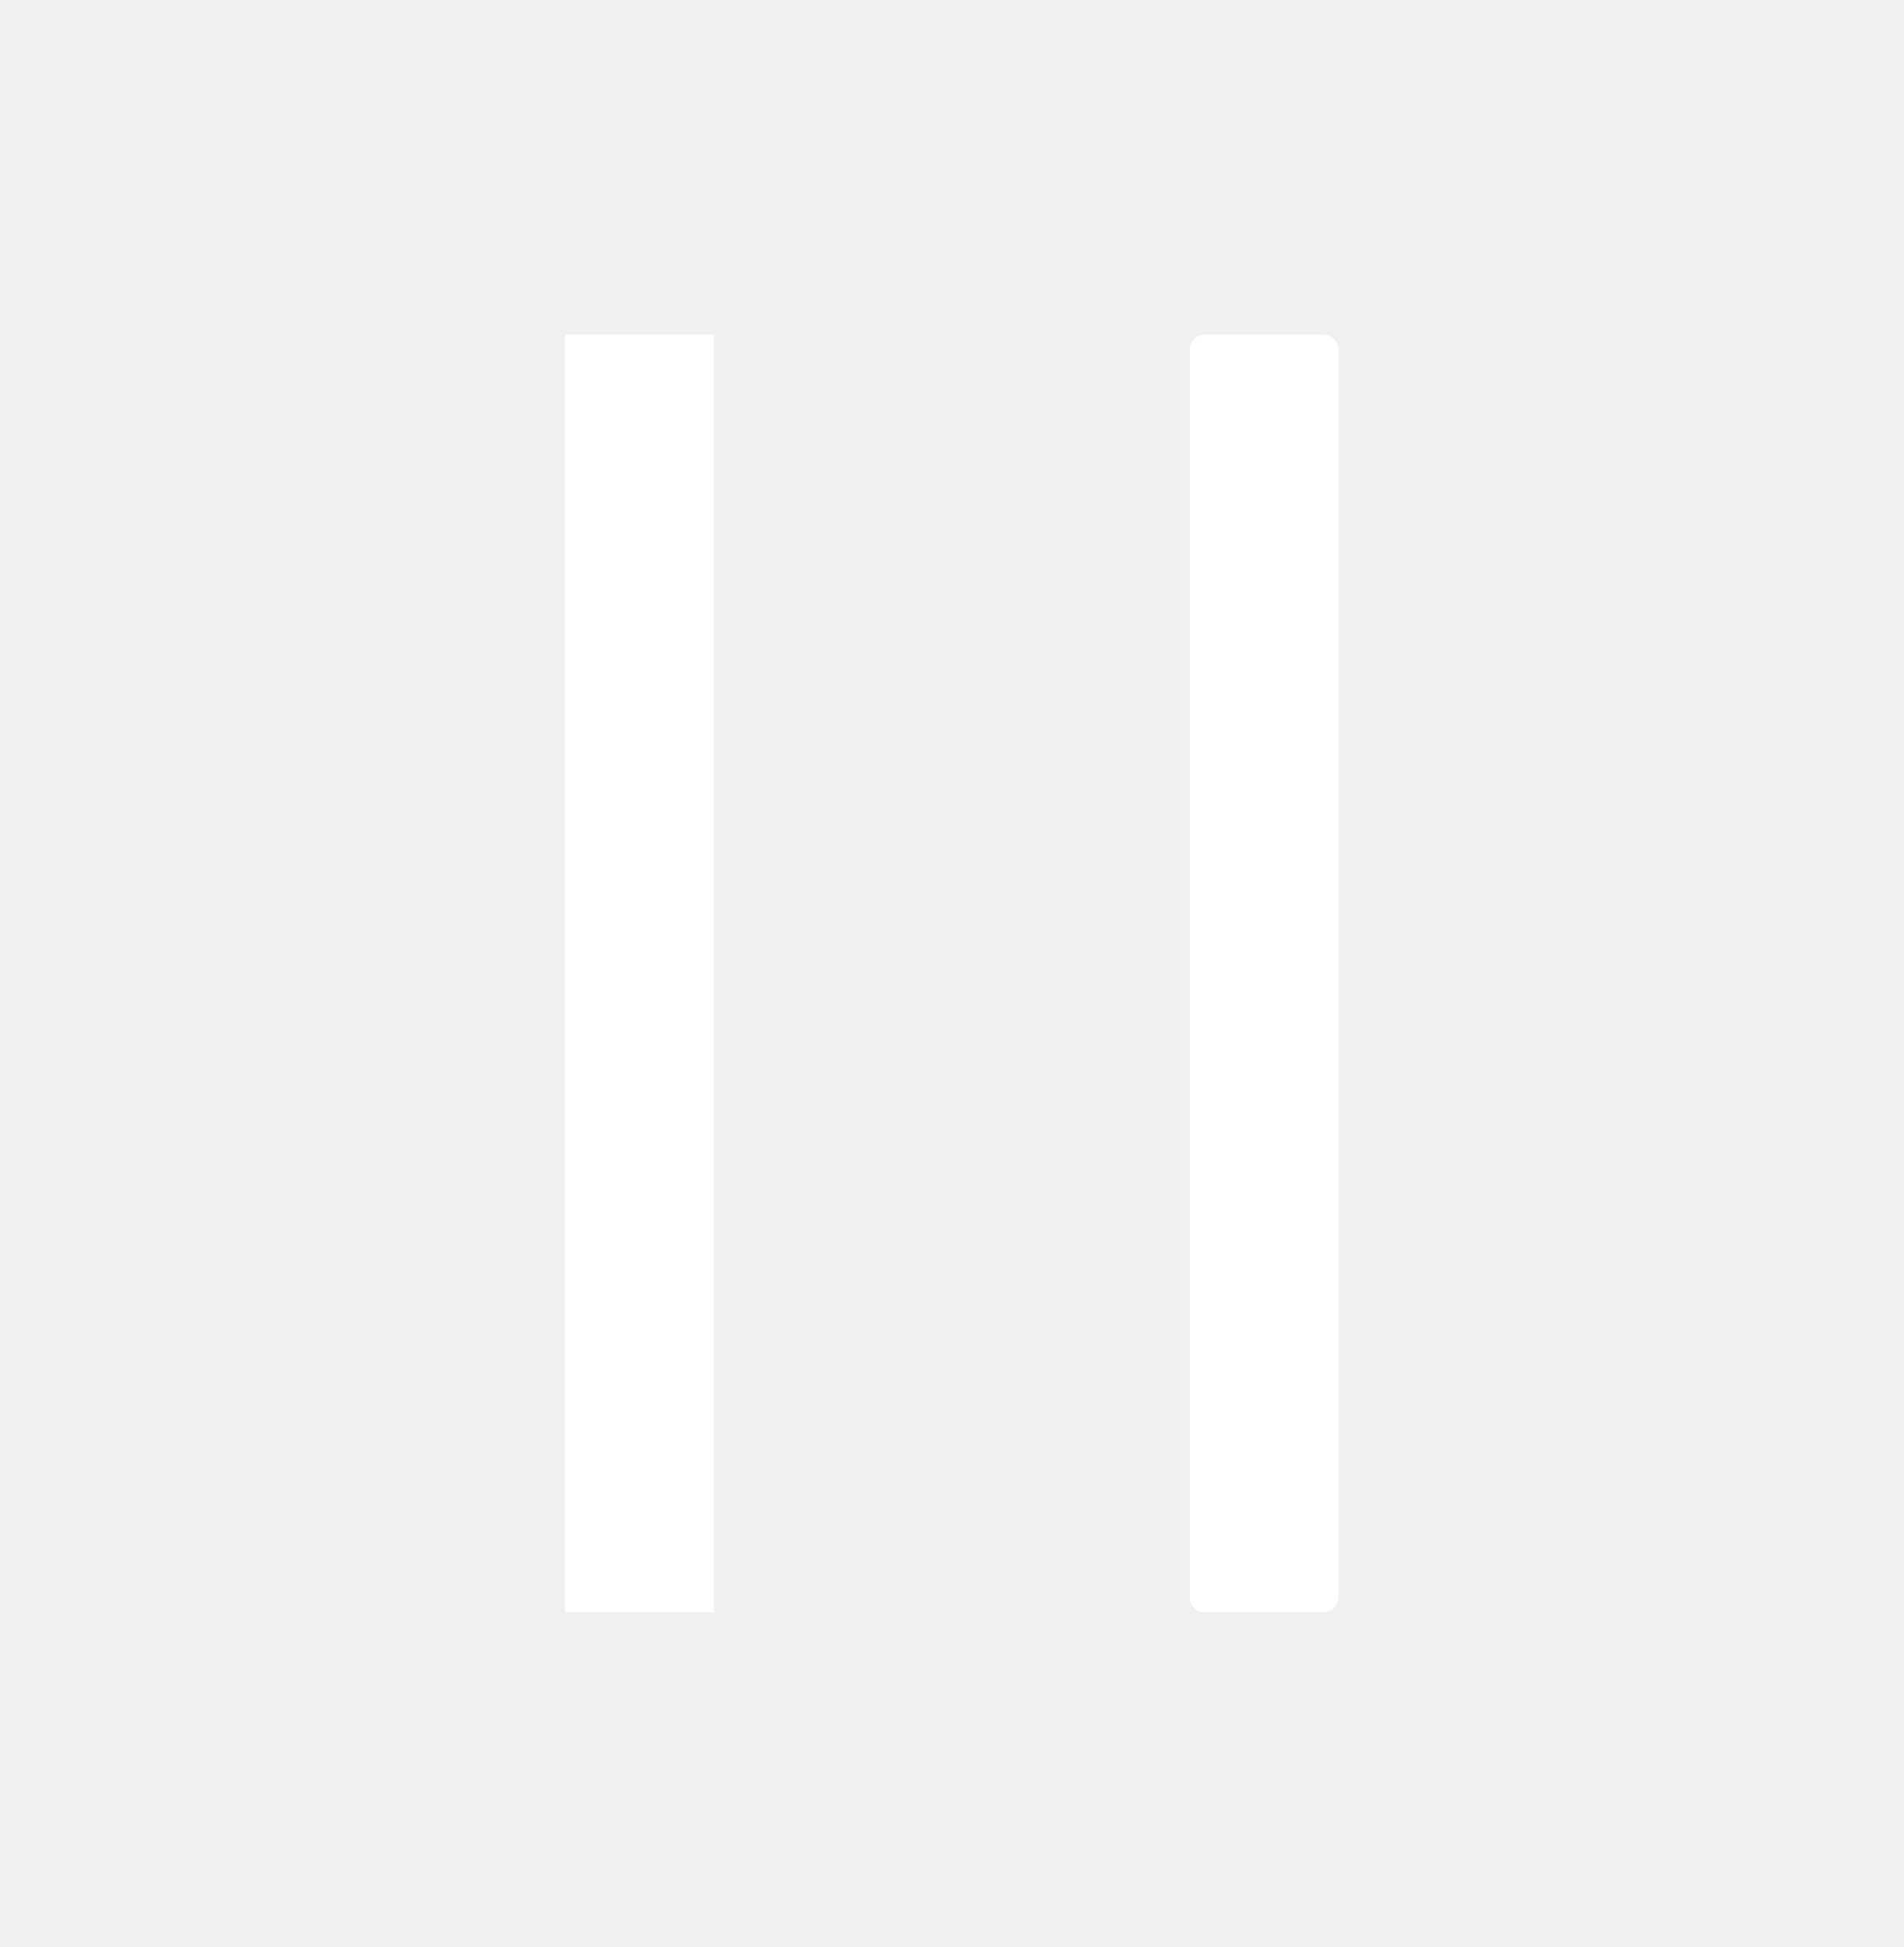
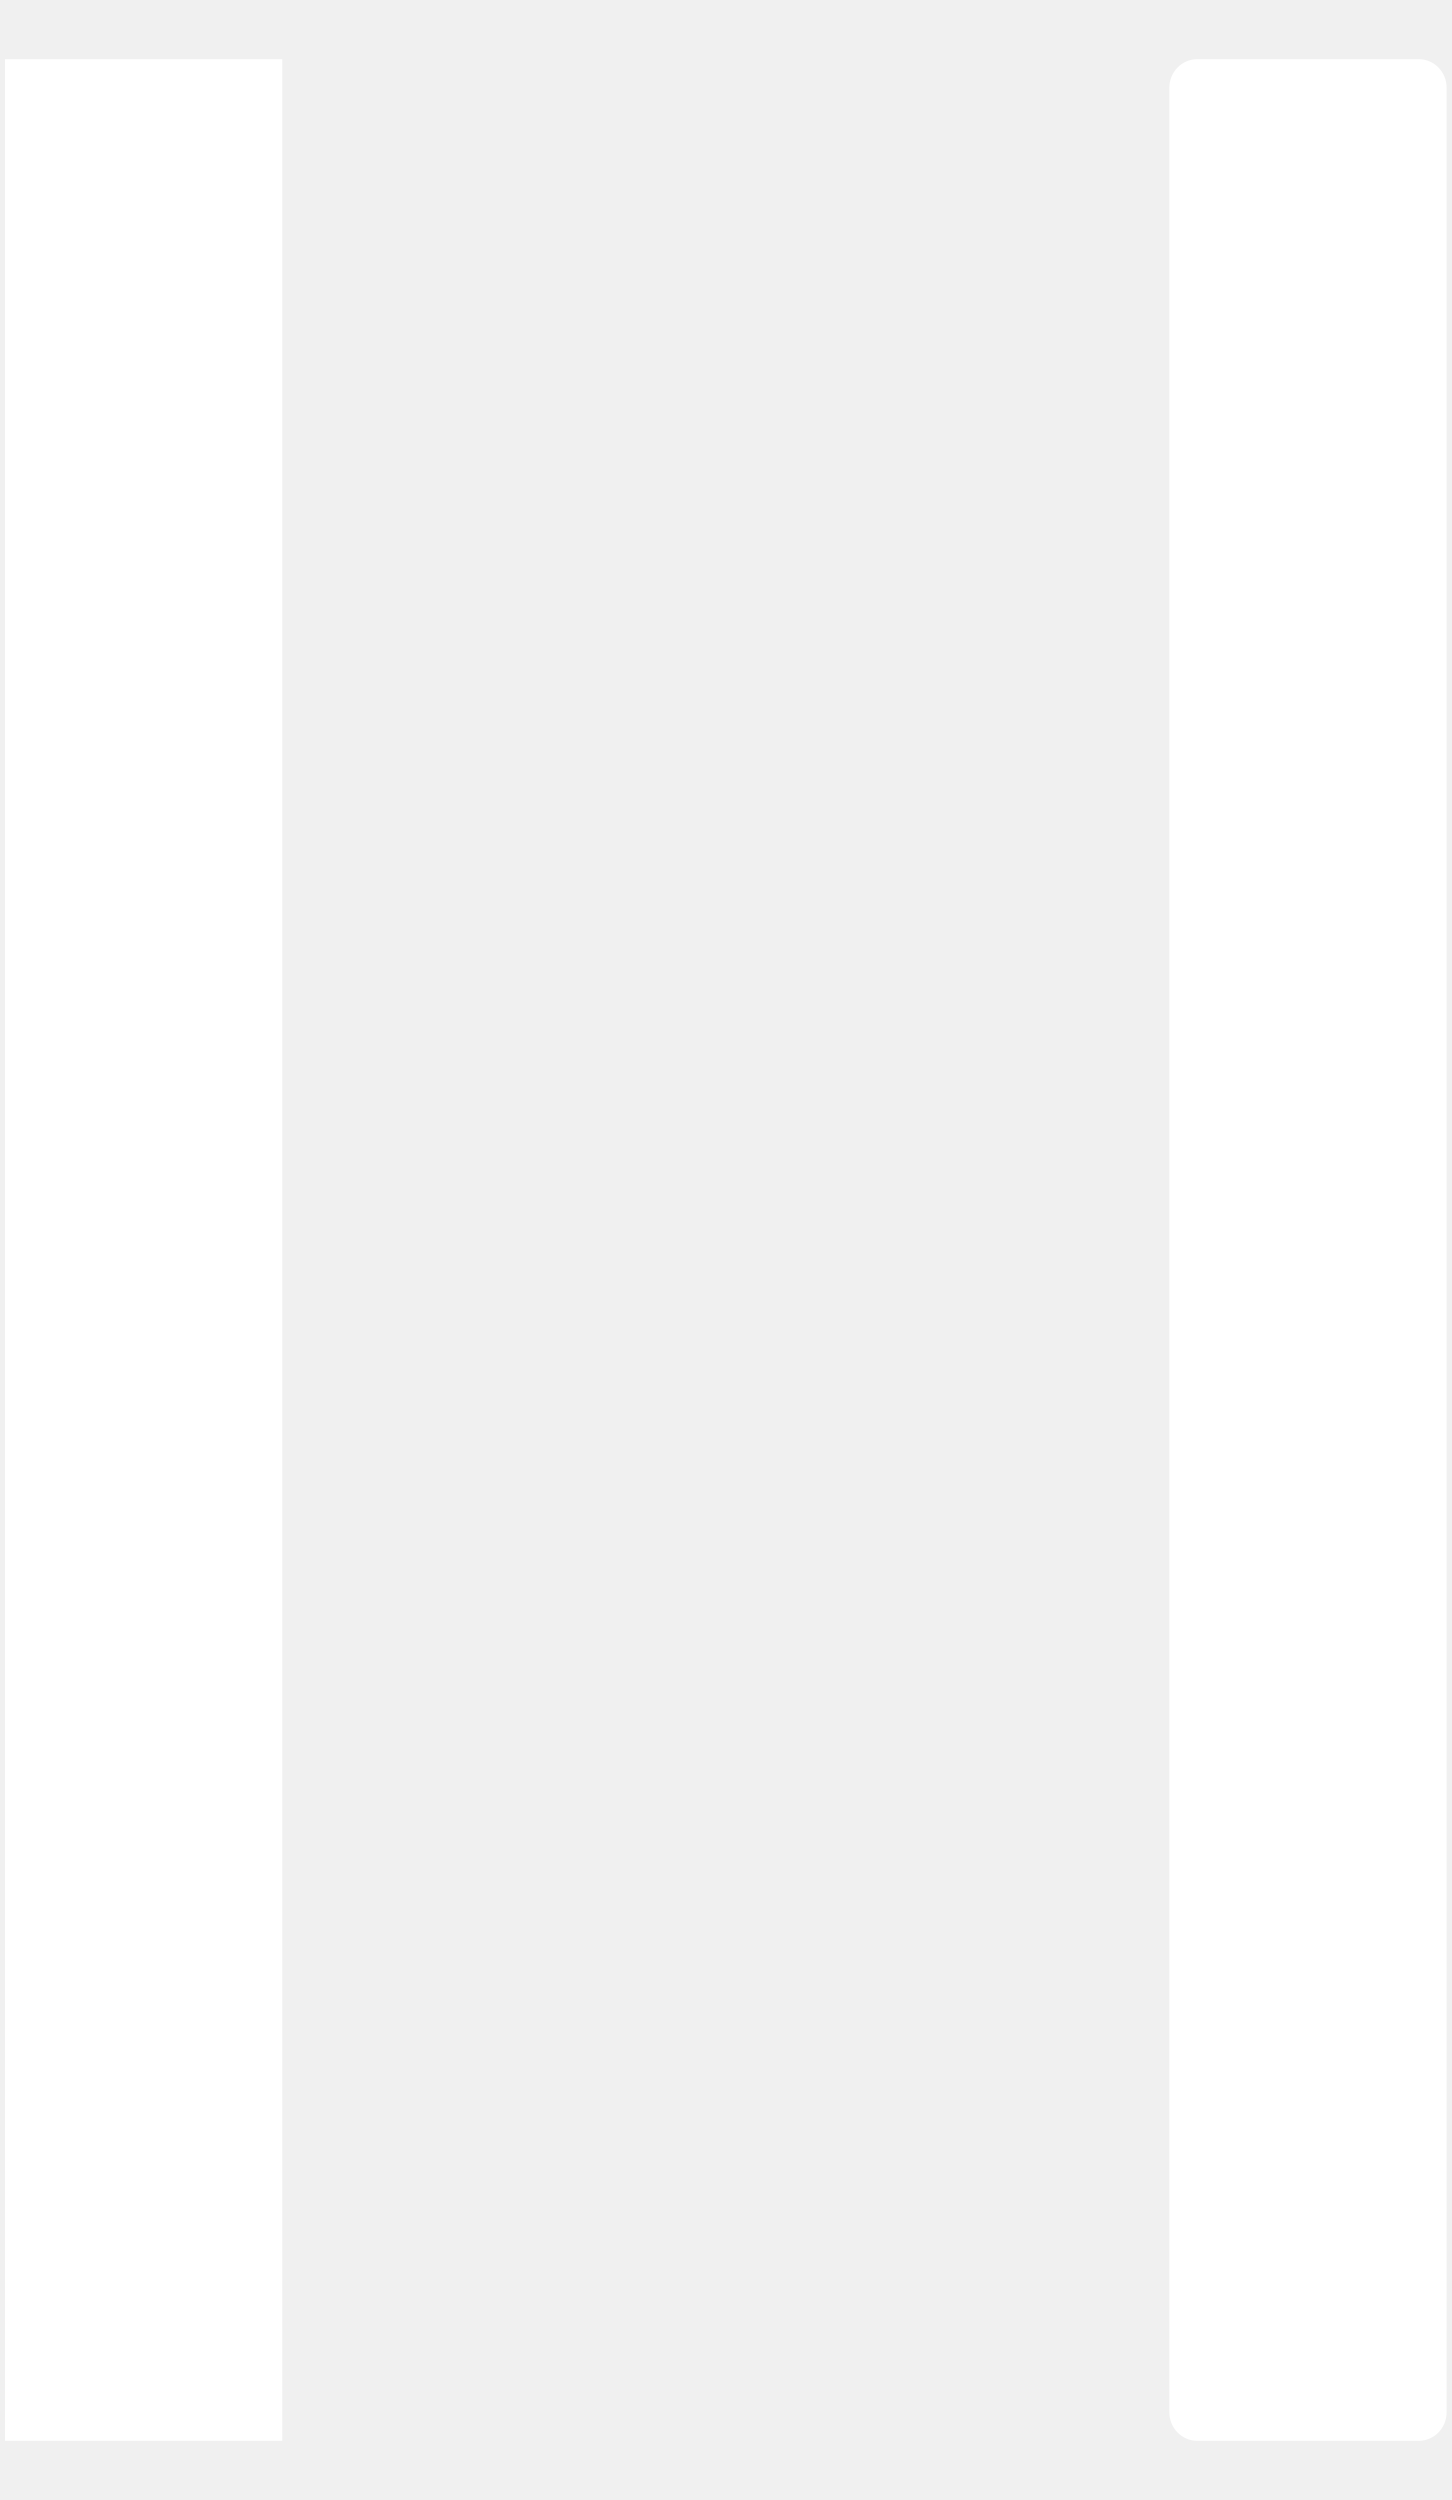
- <svg xmlns="http://www.w3.org/2000/svg" width="44" height="45" viewBox="0 0 44 45" fill="none">
-   <path d="M13.062 7.734H16.5V37.266H13.062V7.734ZM30.594 7.734H27.844C27.655 7.734 27.5 7.893 27.5 8.086V36.914C27.5 37.107 27.655 37.266 27.844 37.266H30.594C30.783 37.266 30.938 37.107 30.938 36.914V8.086C30.938 7.893 30.783 7.734 30.594 7.734Z" fill="white" />
+ <svg xmlns="http://www.w3.org/2000/svg" width="18" height="31" viewBox="0 0 18 31" fill="none">
+   <path d="M0.062 0.734H3.5V30.266H0.062V0.734ZM17.594 0.734H14.844C14.655 0.734 14.5 0.893 14.5 1.086V29.914C14.5 30.107 14.655 30.266 14.844 30.266H17.594C17.783 30.266 17.938 30.107 17.938 29.914V1.086C17.938 0.893 17.783 0.734 17.594 0.734Z" fill="white" />
</svg>
